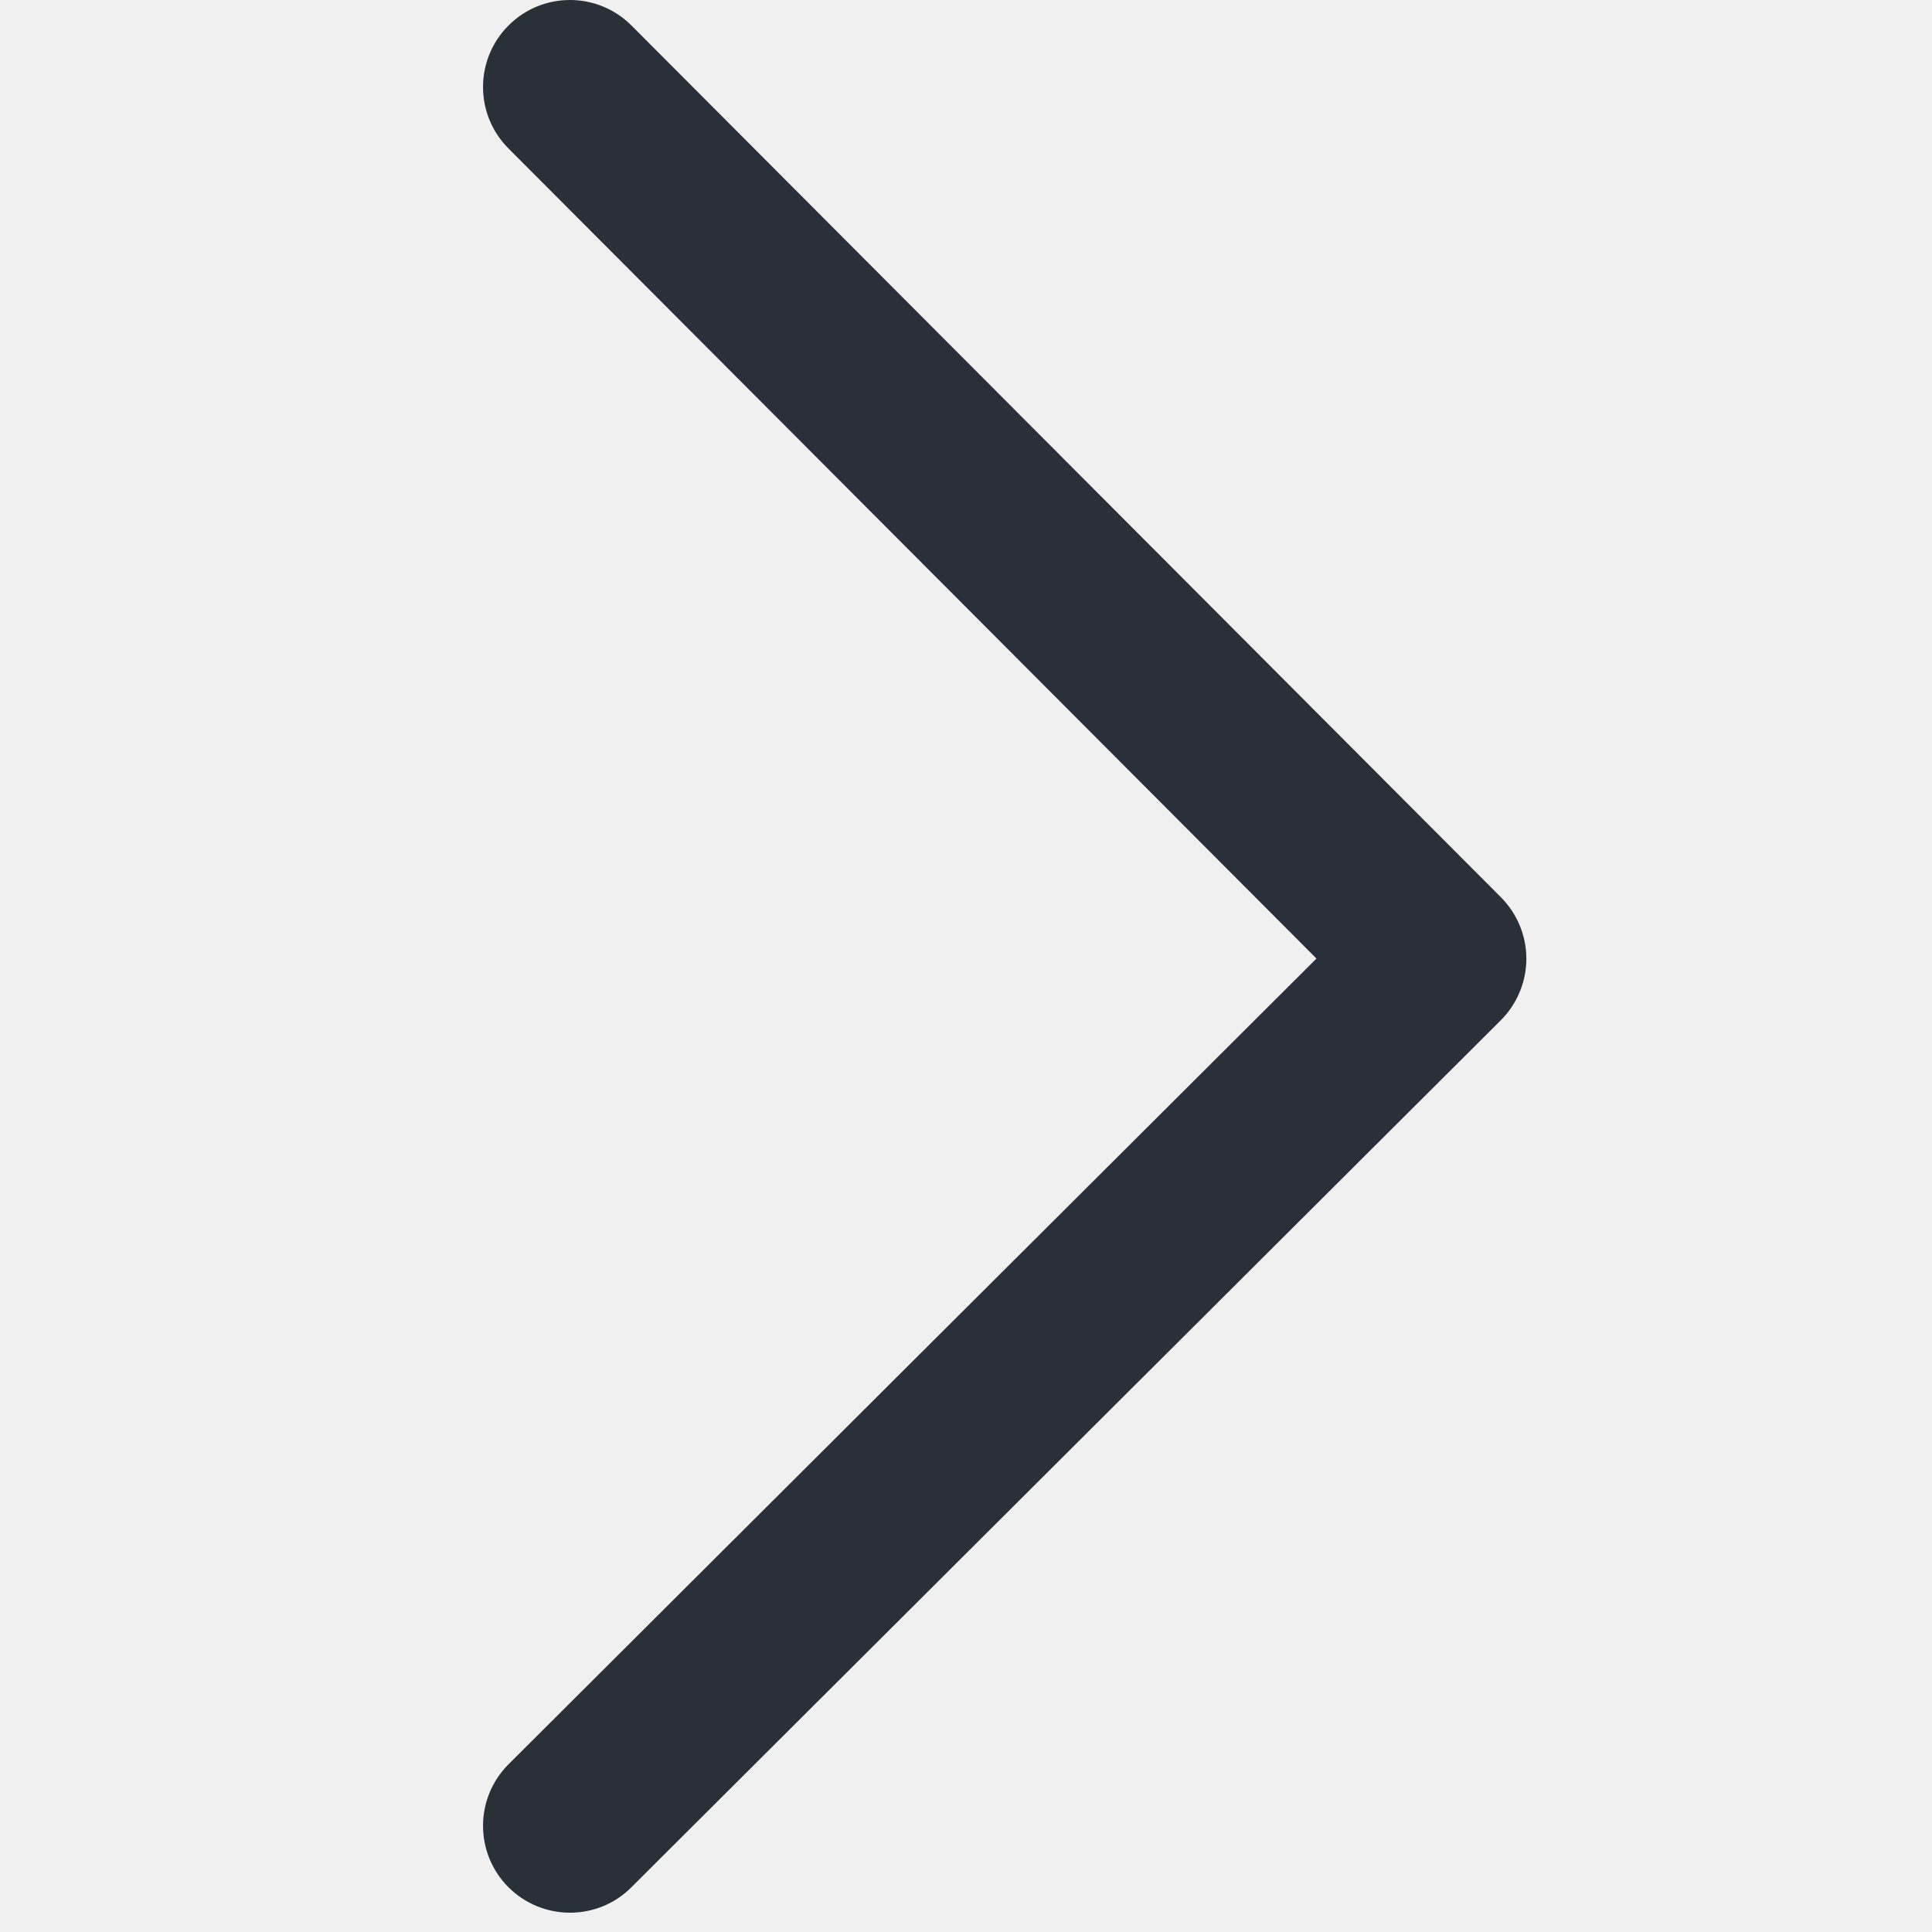
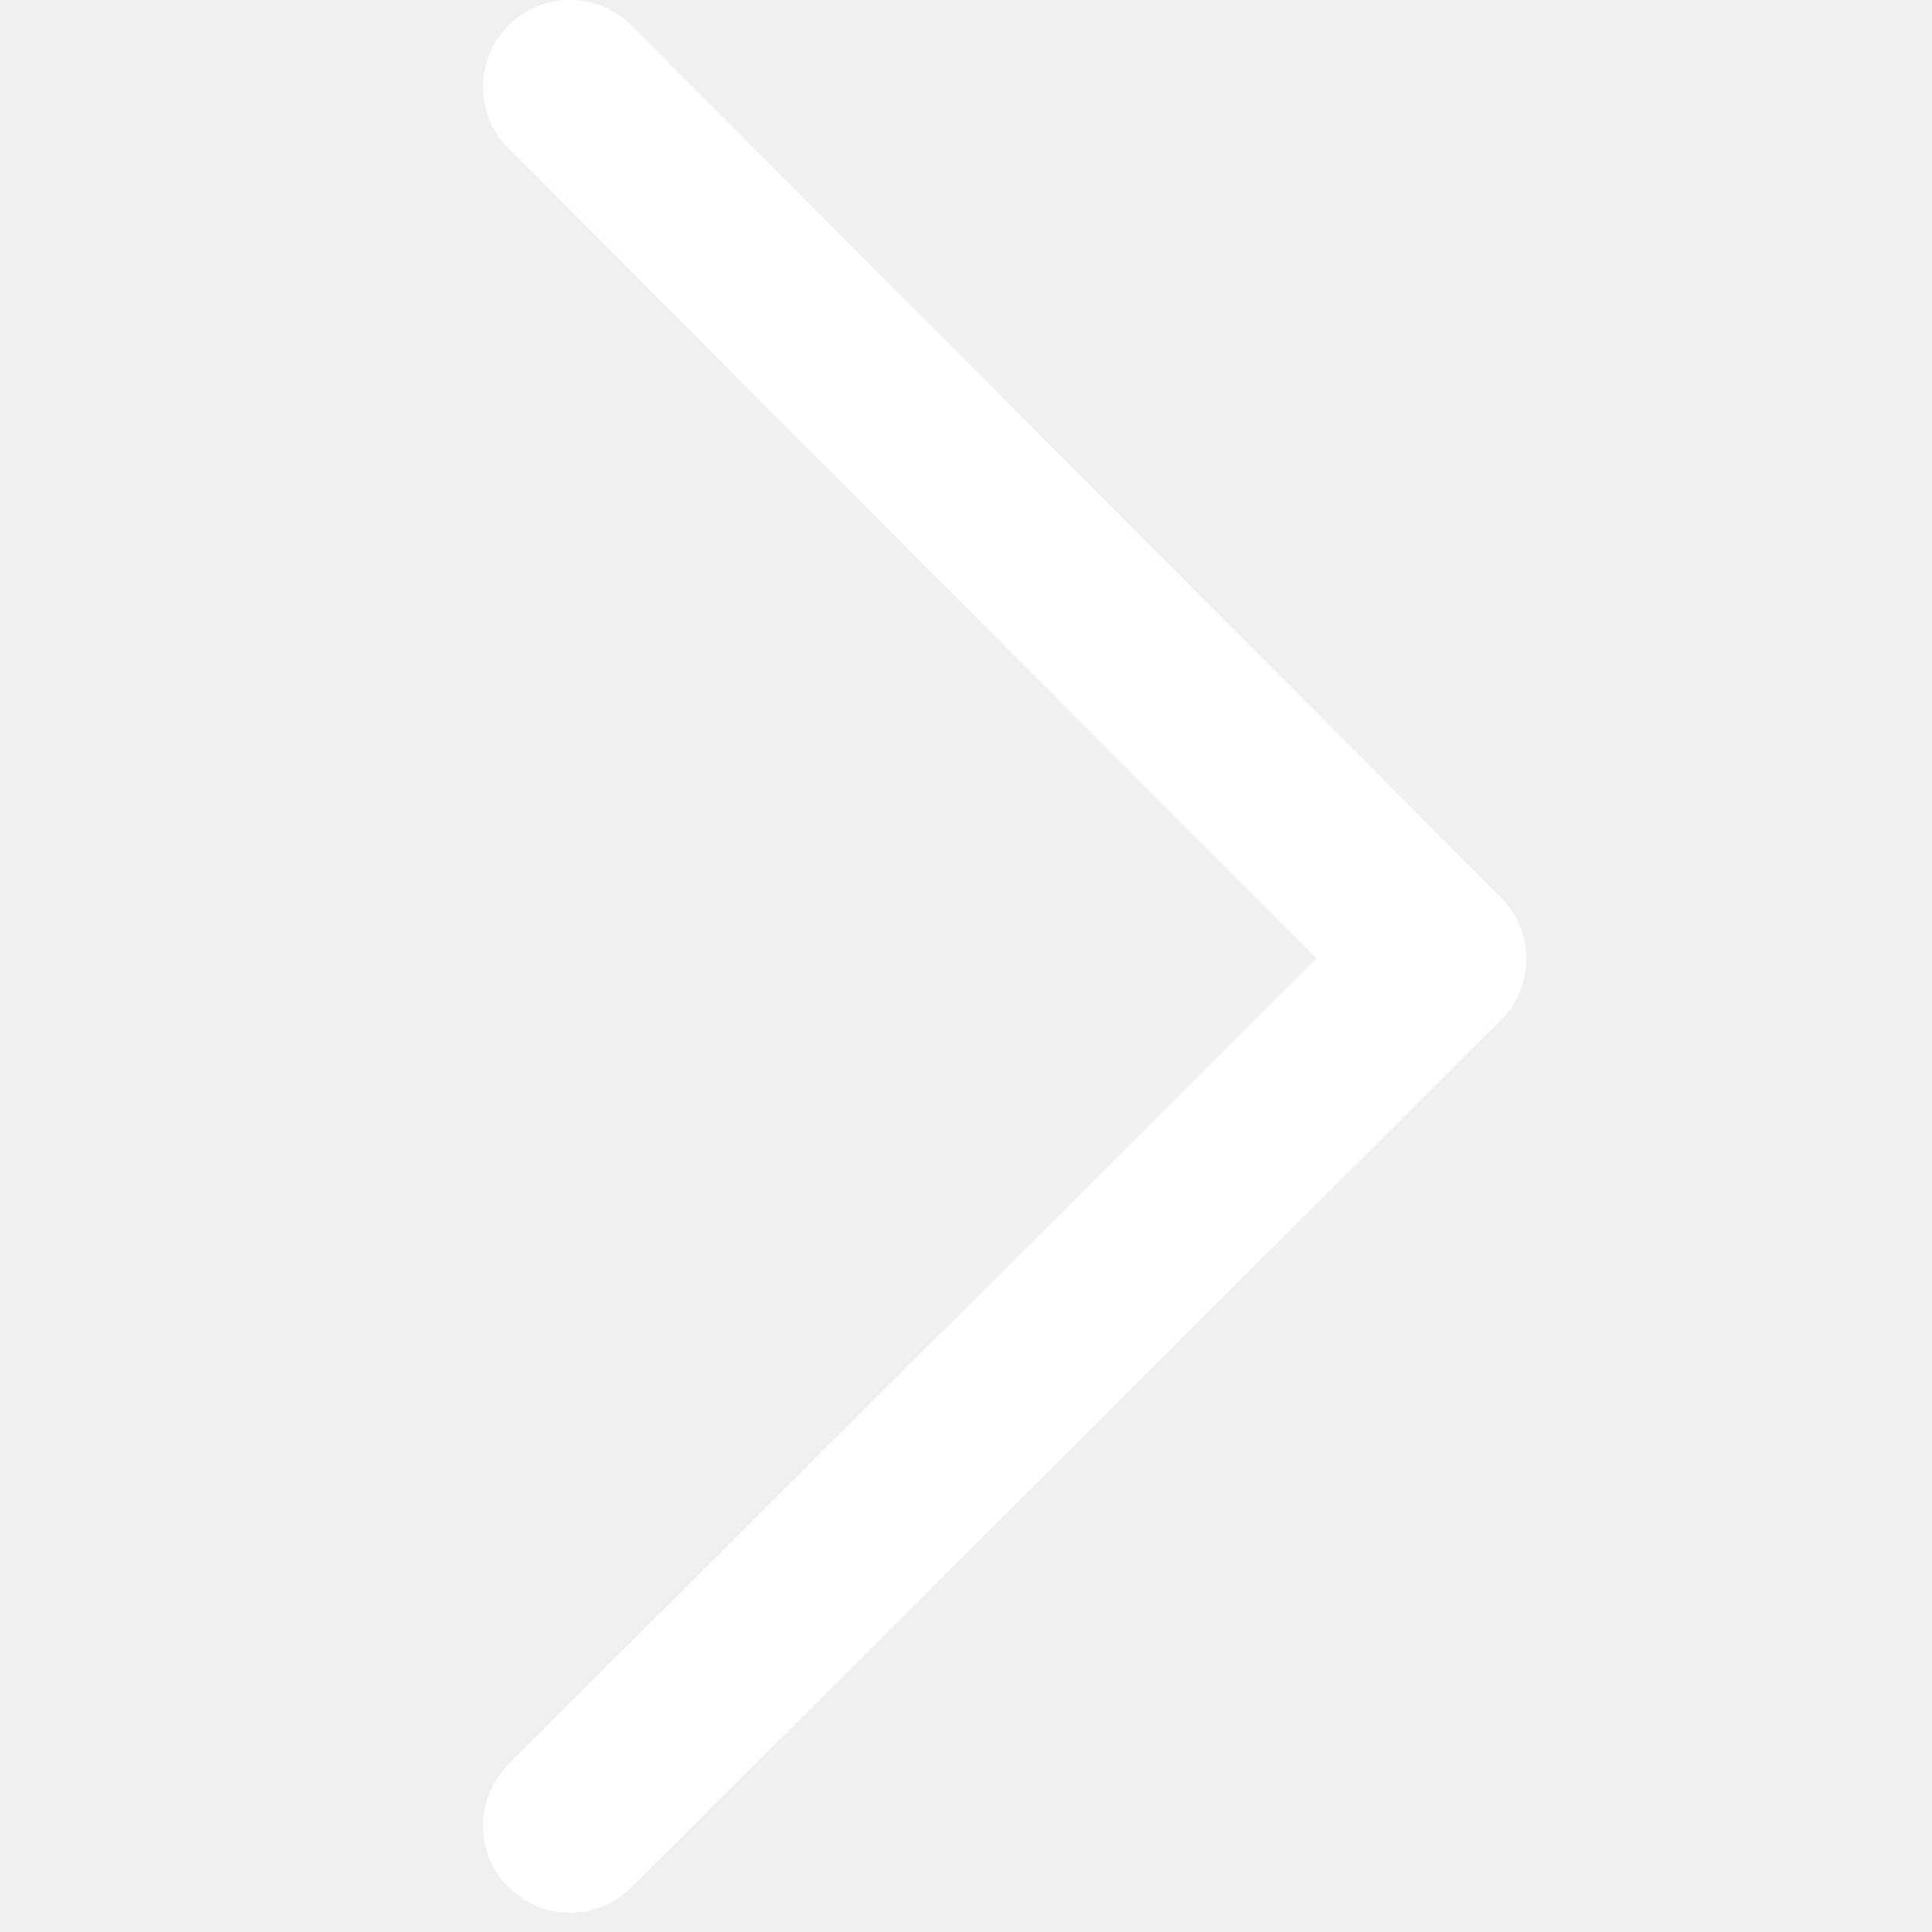
<svg xmlns="http://www.w3.org/2000/svg" width="20" height="20" viewBox="0 0 20 20" fill="none">
-   <path fill-rule="evenodd" clip-rule="evenodd" d="M5.263 19.536C5.439 19.712 5.67 19.8 5.901 19.8C6.13 19.8 6.361 19.713 6.536 19.537L15.536 10.562C15.705 10.393 15.8 10.164 15.801 9.926C15.801 9.687 15.706 9.458 15.538 9.289L6.538 0.265C6.187 -0.087 5.617 -0.089 5.265 0.263C4.913 0.614 4.912 1.184 5.263 1.536L13.628 9.923L5.265 18.263C4.913 18.614 4.912 19.184 5.263 19.536" fill="#2A3038" style="fill:#2A3038;fill:color(display-p3 0.165 0.188 0.22);fill-opacity:1;" />
+   <path fill-rule="evenodd" clip-rule="evenodd" d="M5.263 19.536C5.439 19.712 5.67 19.8 5.901 19.8C6.13 19.8 6.361 19.713 6.536 19.537L15.536 10.562C15.705 10.393 15.8 10.164 15.801 9.926C15.801 9.687 15.706 9.458 15.538 9.289L6.538 0.265C6.187 -0.087 5.617 -0.089 5.265 0.263C4.913 0.614 4.912 1.184 5.263 1.536L13.628 9.923L5.265 18.263C4.913 18.614 4.912 19.184 5.263 19.536" fill="#FFFFFF" style="fill:#FFFFFF;fill:#FFFFFF;fill-opacity:1;" />
</svg>
